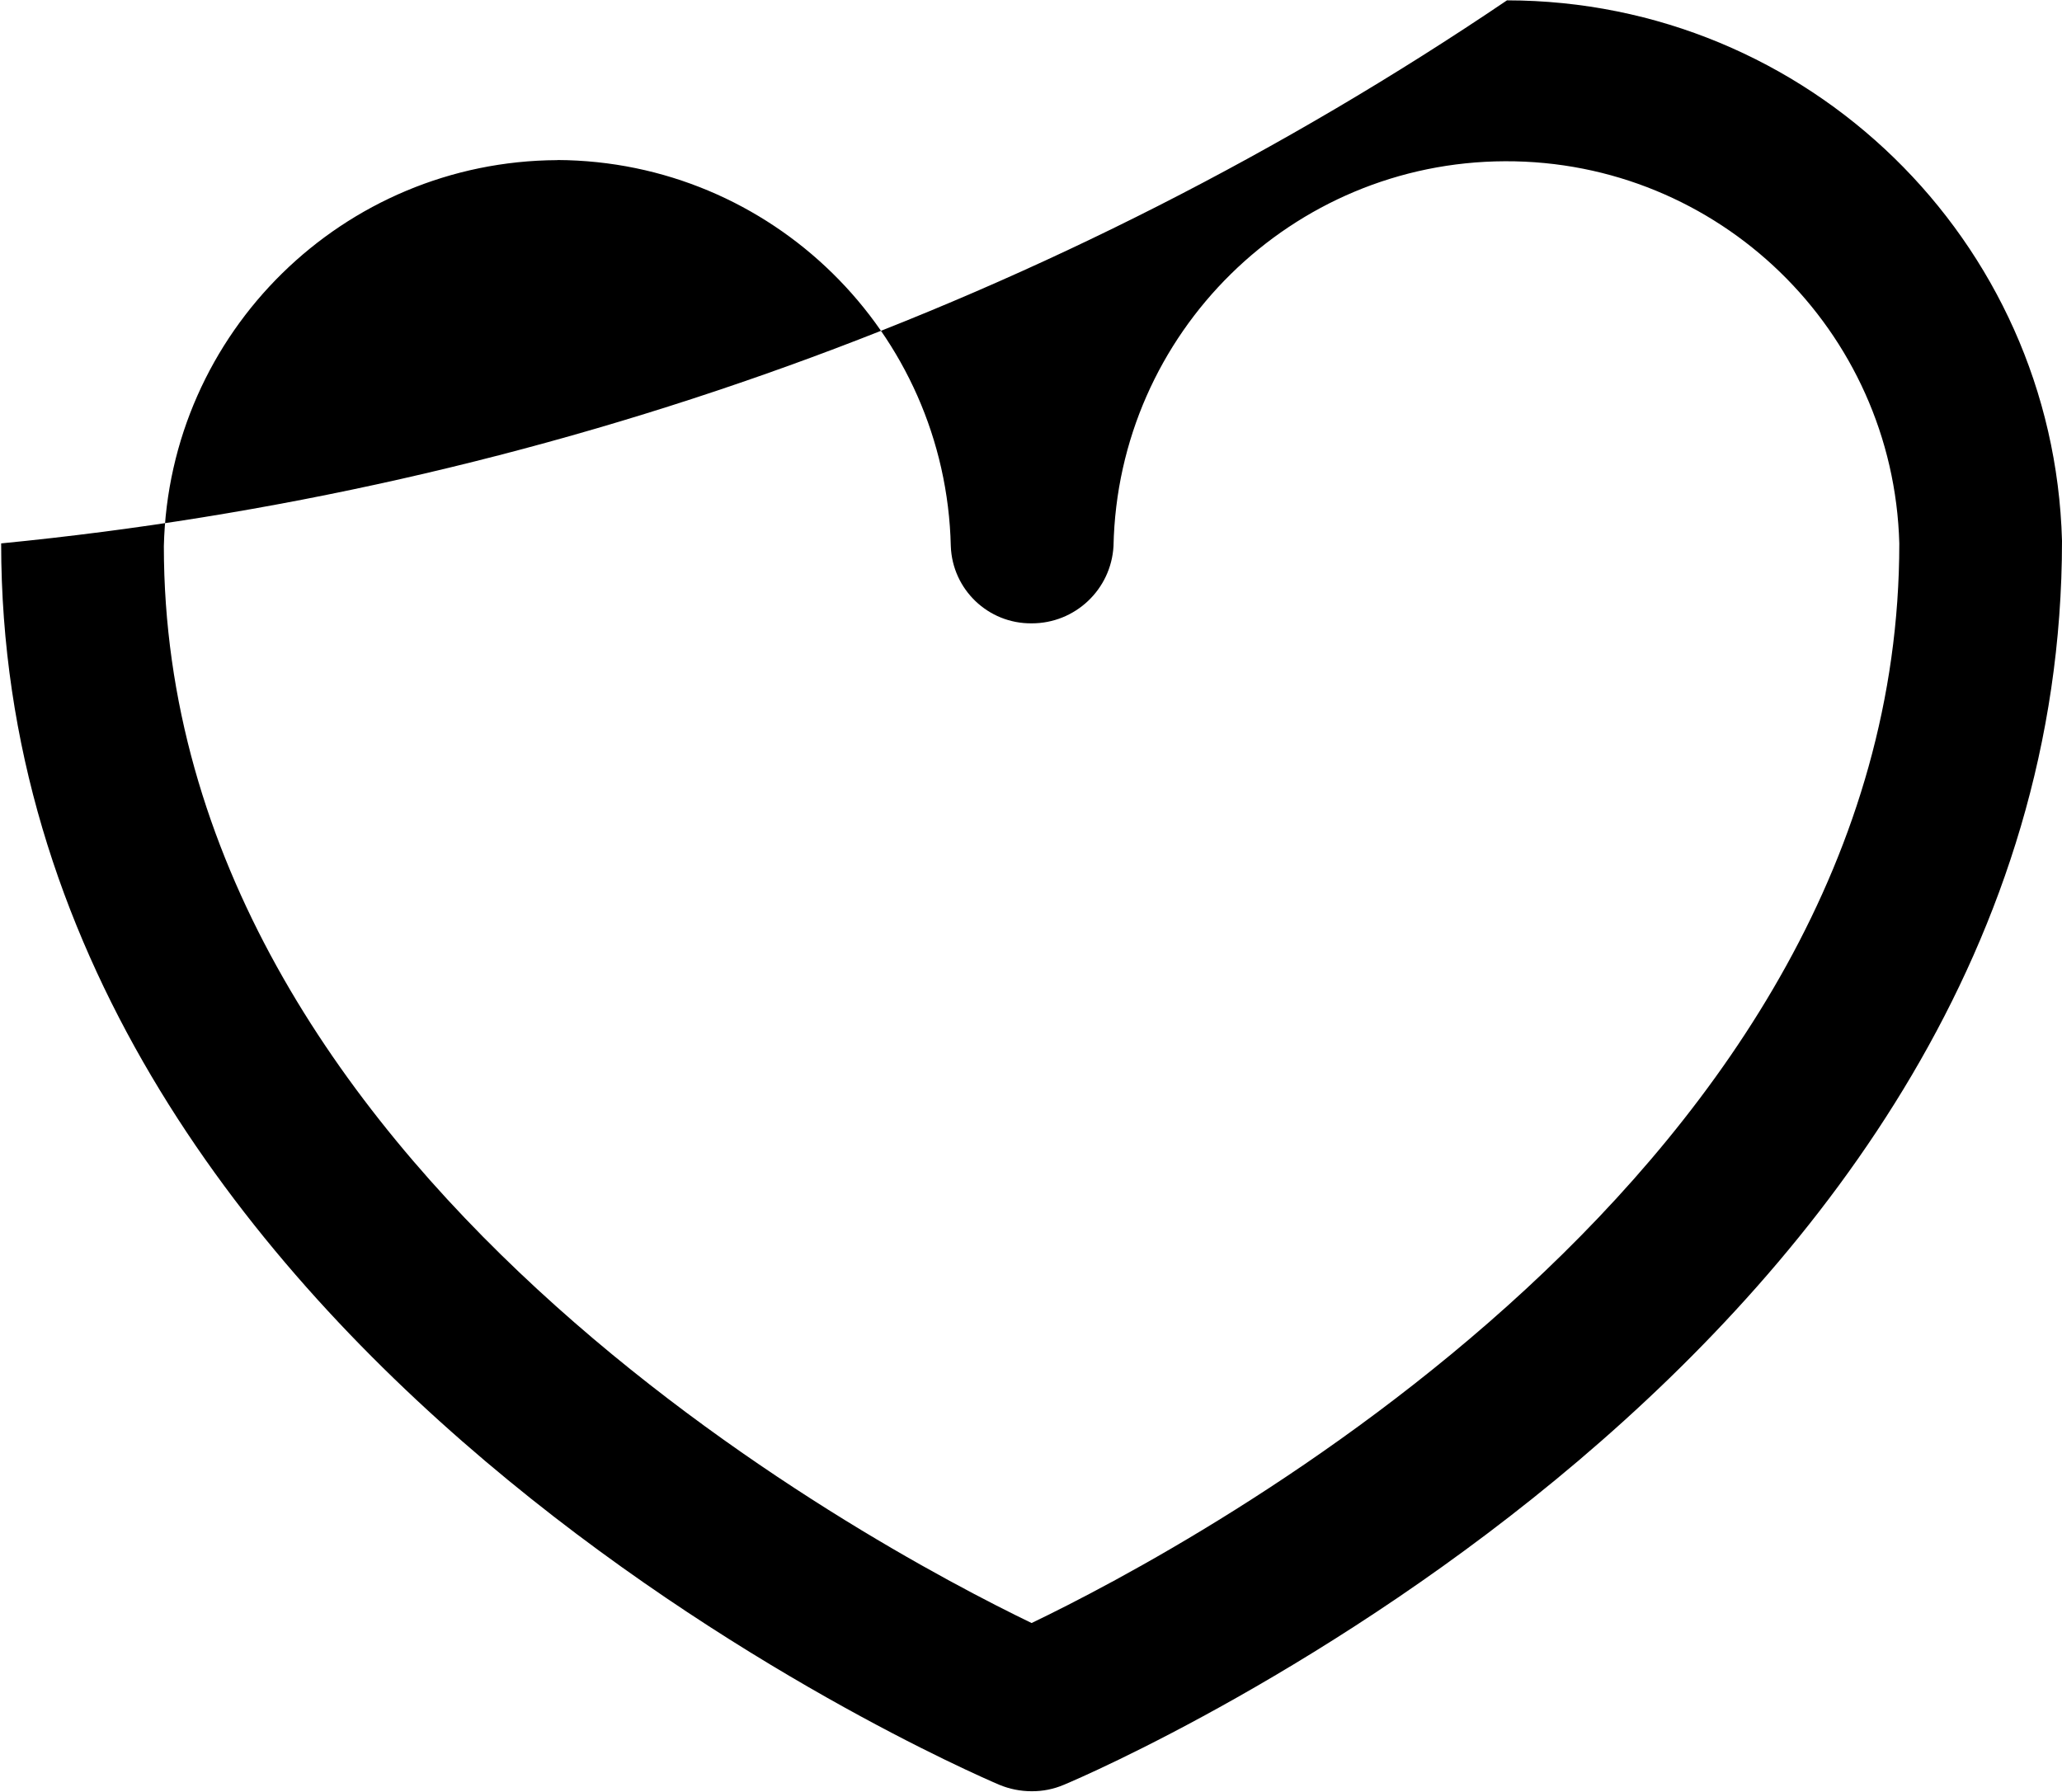
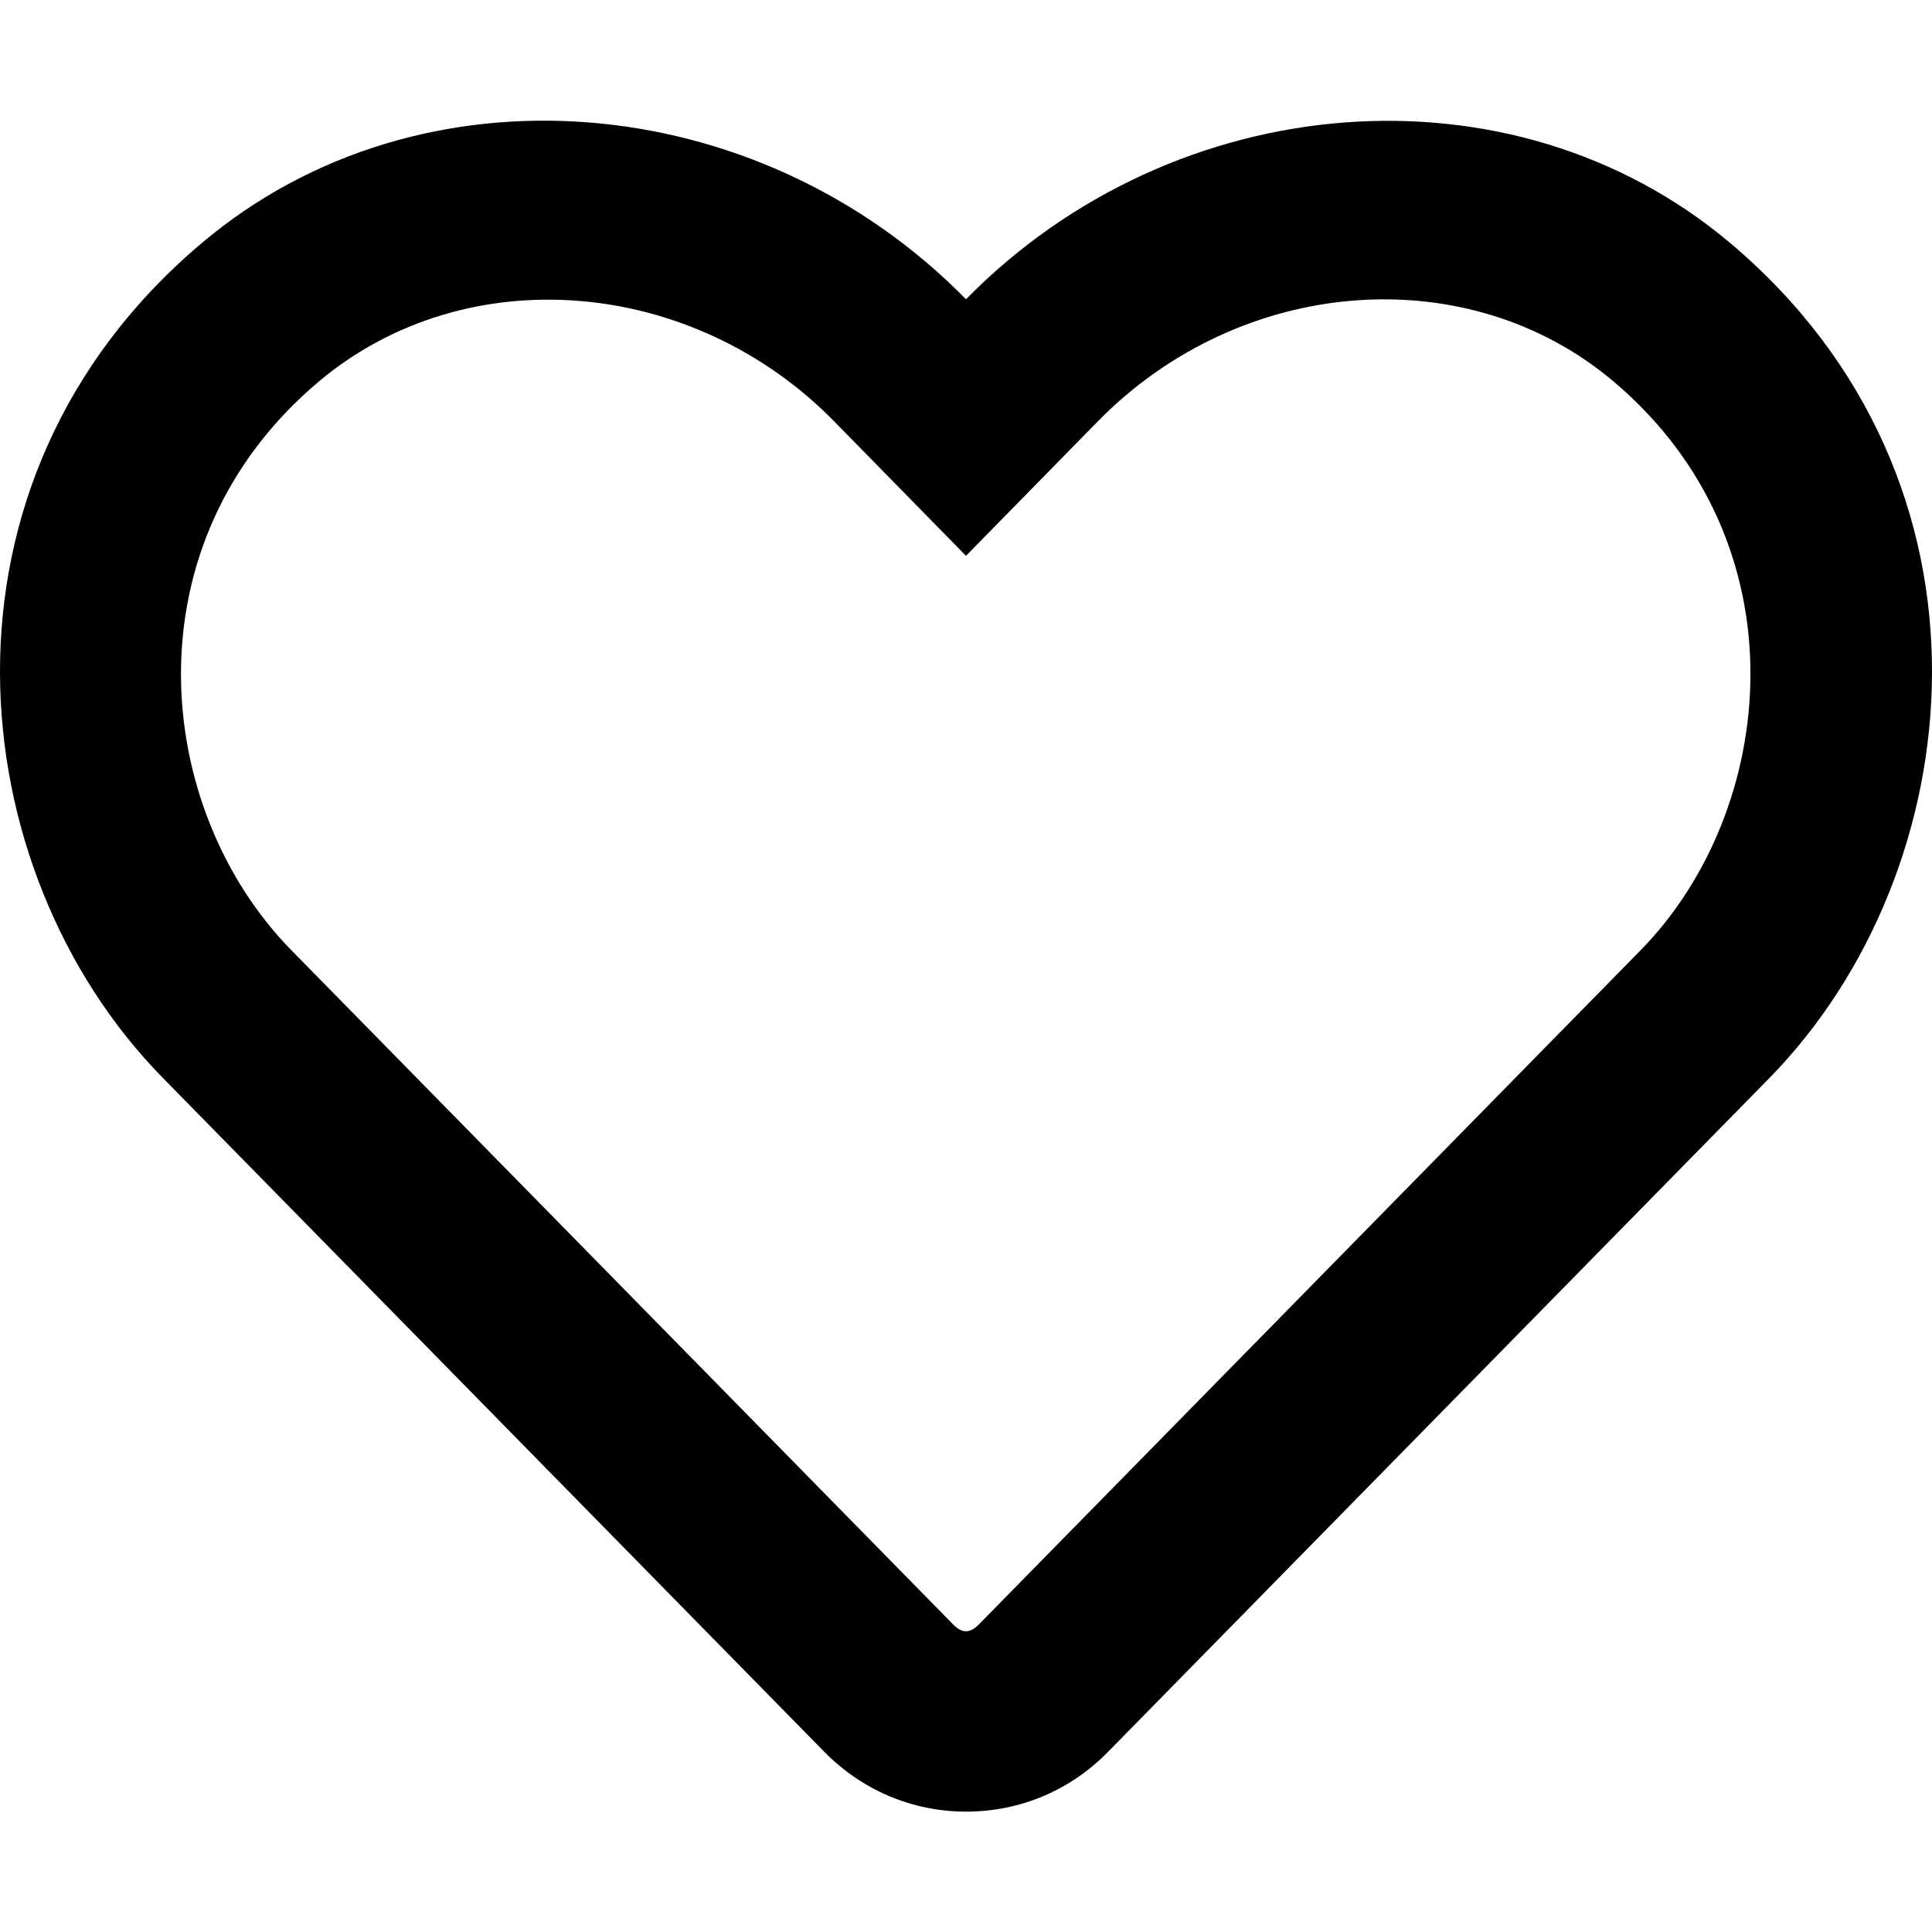
- <svg xmlns="http://www.w3.org/2000/svg" width="17.87" height="15.531" viewBox="0 0 17.87 15.531">
-   <defs>
-     <style>
-     </style>
-   </defs>
-   <path d="M1648.91,86.245a0.731,0.731,0,0,1-.28-0.056c-0.35-.15-8.65-3.749-8.65-10.76a28.181,28.181,0,0,0,13.05-4.707,4.817,4.817,0,0,1,4.81,4.684c0,7.034-8.29,10.634-8.65,10.783A0.7,0.7,0,0,1,1648.91,86.245Zm-4.11-14.138a3.427,3.427,0,0,0-3.41,3.346c0,5.407,6.13,8.662,7.52,9.334,1.4-.672,7.52-3.93,7.52-9.358a3.406,3.406,0,0,0-6.81.024,0.709,0.709,0,0,1-.71.669h0a0.694,0.694,0,0,1-.7-0.669A3.427,3.427,0,0,0,1644.8,72.106Z" transform="translate(-1639.97 -70.719)" />
+ <svg xmlns="http://www.w3.org/2000/svg" aria-hidden="true" focusable="false" data-prefix="far" data-icon="heart" class="svg-inline--fa fa-heart fa-w-16" role="img" viewBox="0 0 512 512">
+   <path fill="currentColor" d="M458.4 64.3C400.6 15.7 311.3 23 256 79.3 200.7 23 111.4 15.6 53.6 64.3-21.6 127.6-10.6 230.8 43 285.5l175.4 178.7c10 10.2 23.4 15.9 37.6 15.9 14.3 0 27.6-5.6 37.6-15.8L469 285.6c53.5-54.7 64.7-157.9-10.6-221.3zm-23.6 187.5L259.4 430.5c-2.4 2.4-4.4 2.4-6.8 0L77.2 251.8c-36.5-37.2-43.9-107.6 7.3-150.7 38.9-32.7 98.9-27.8 136.5 10.5l35 35.7 35-35.7c37.8-38.5 97.8-43.2 136.5-10.6 51.1 43.1 43.5 113.9 7.3 150.8z" />
</svg>
